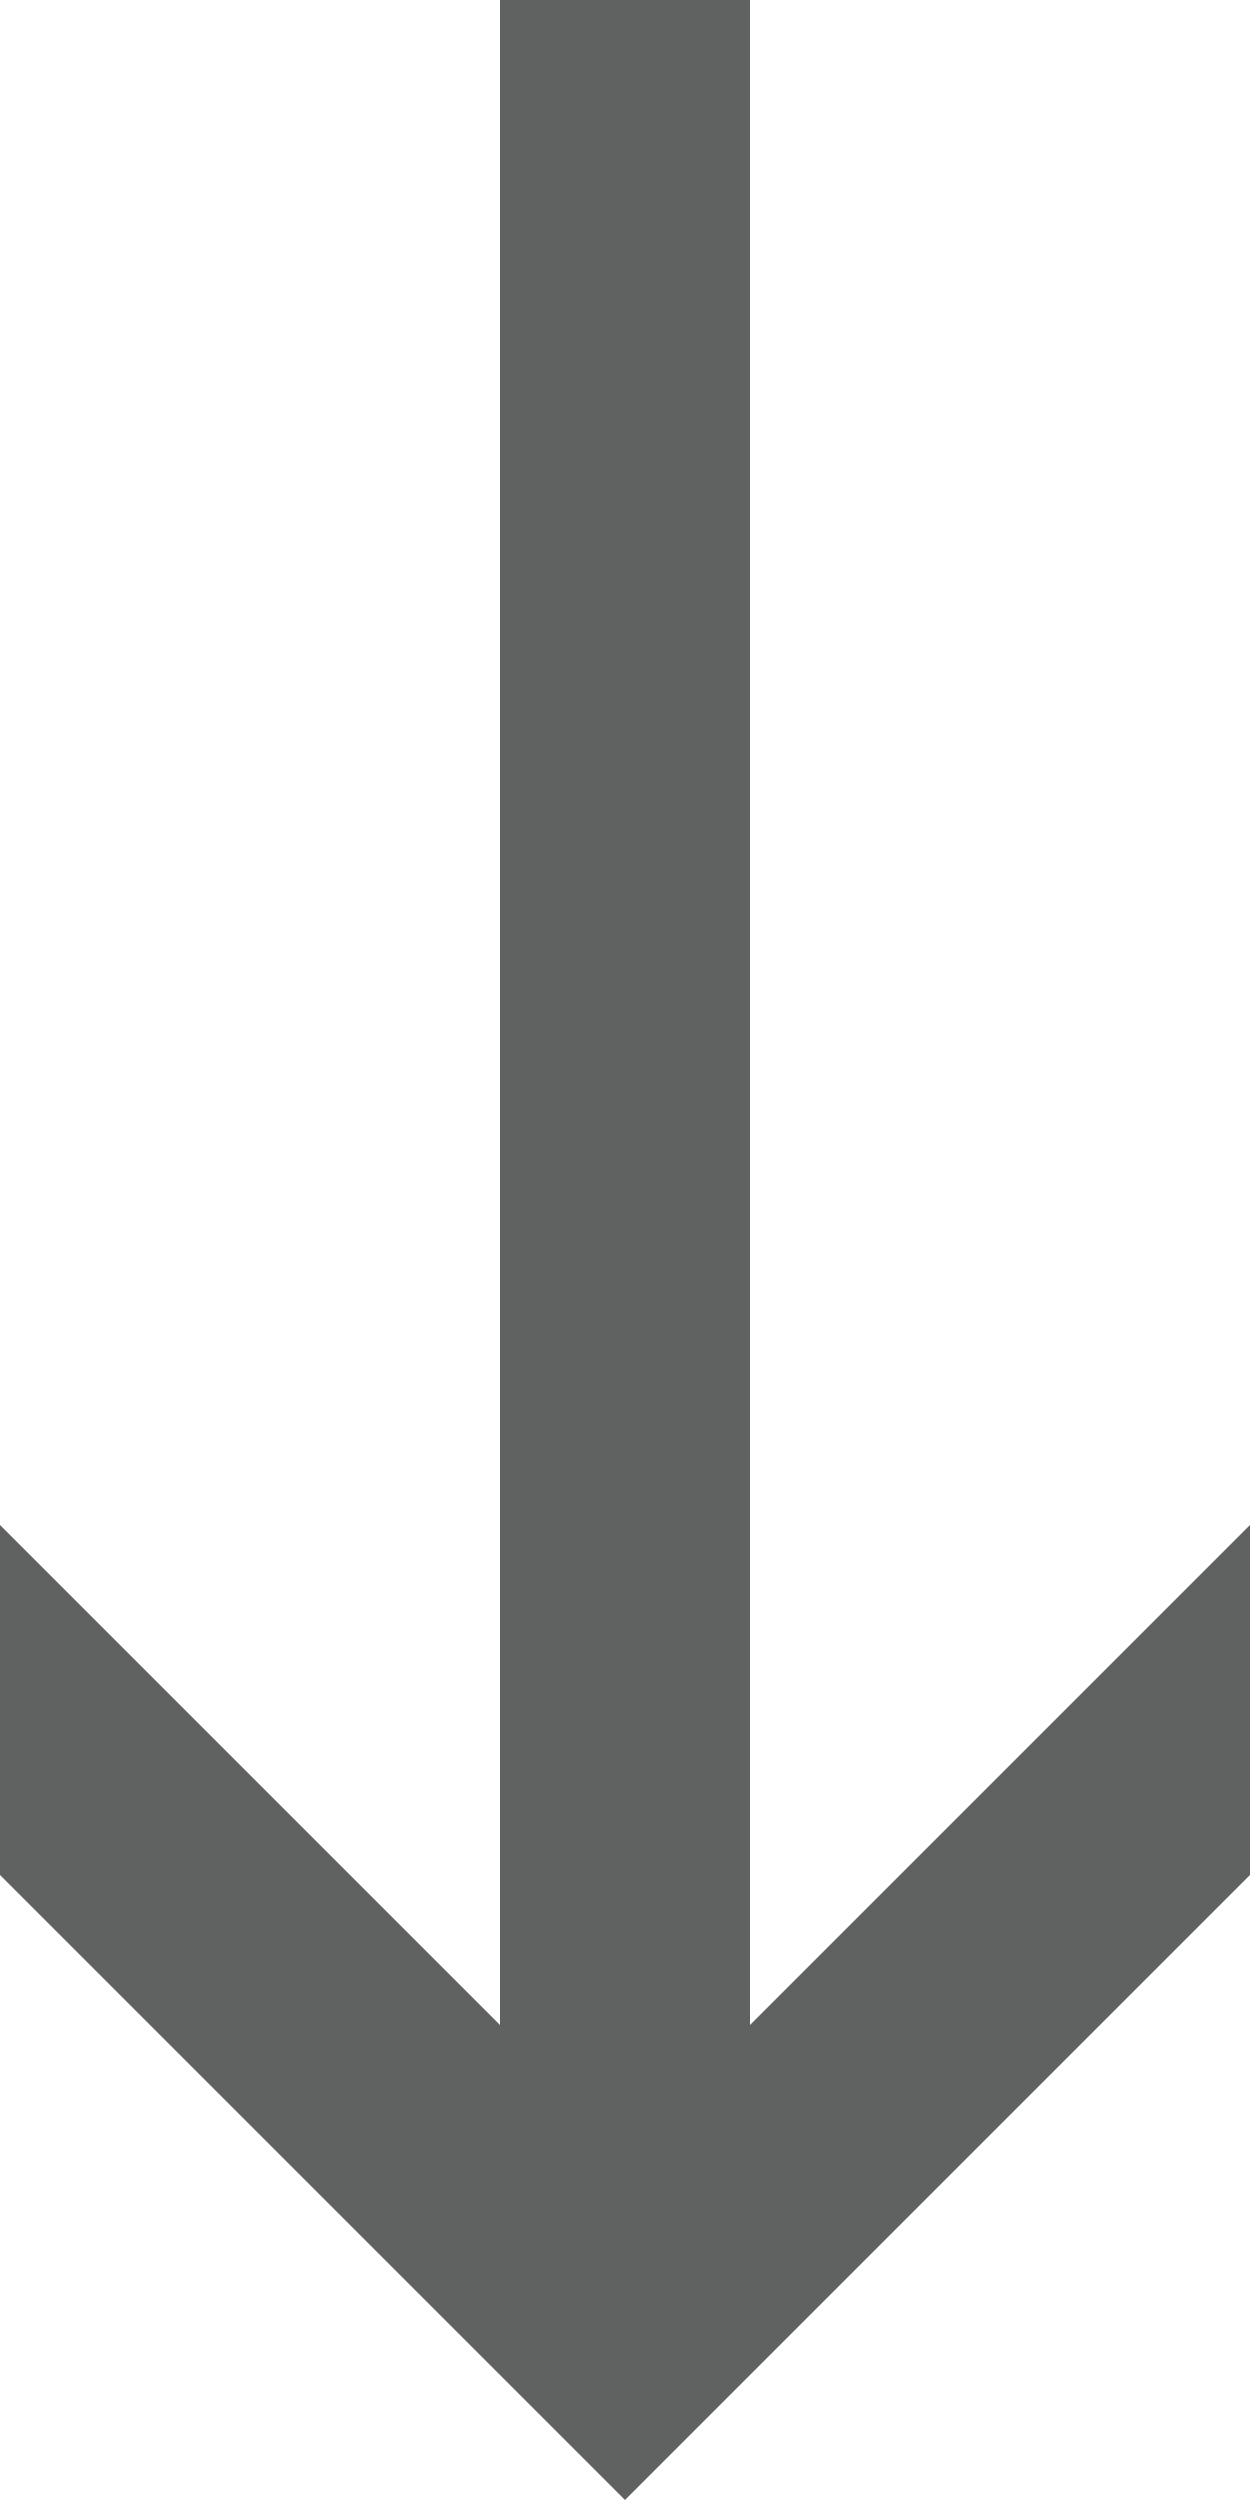
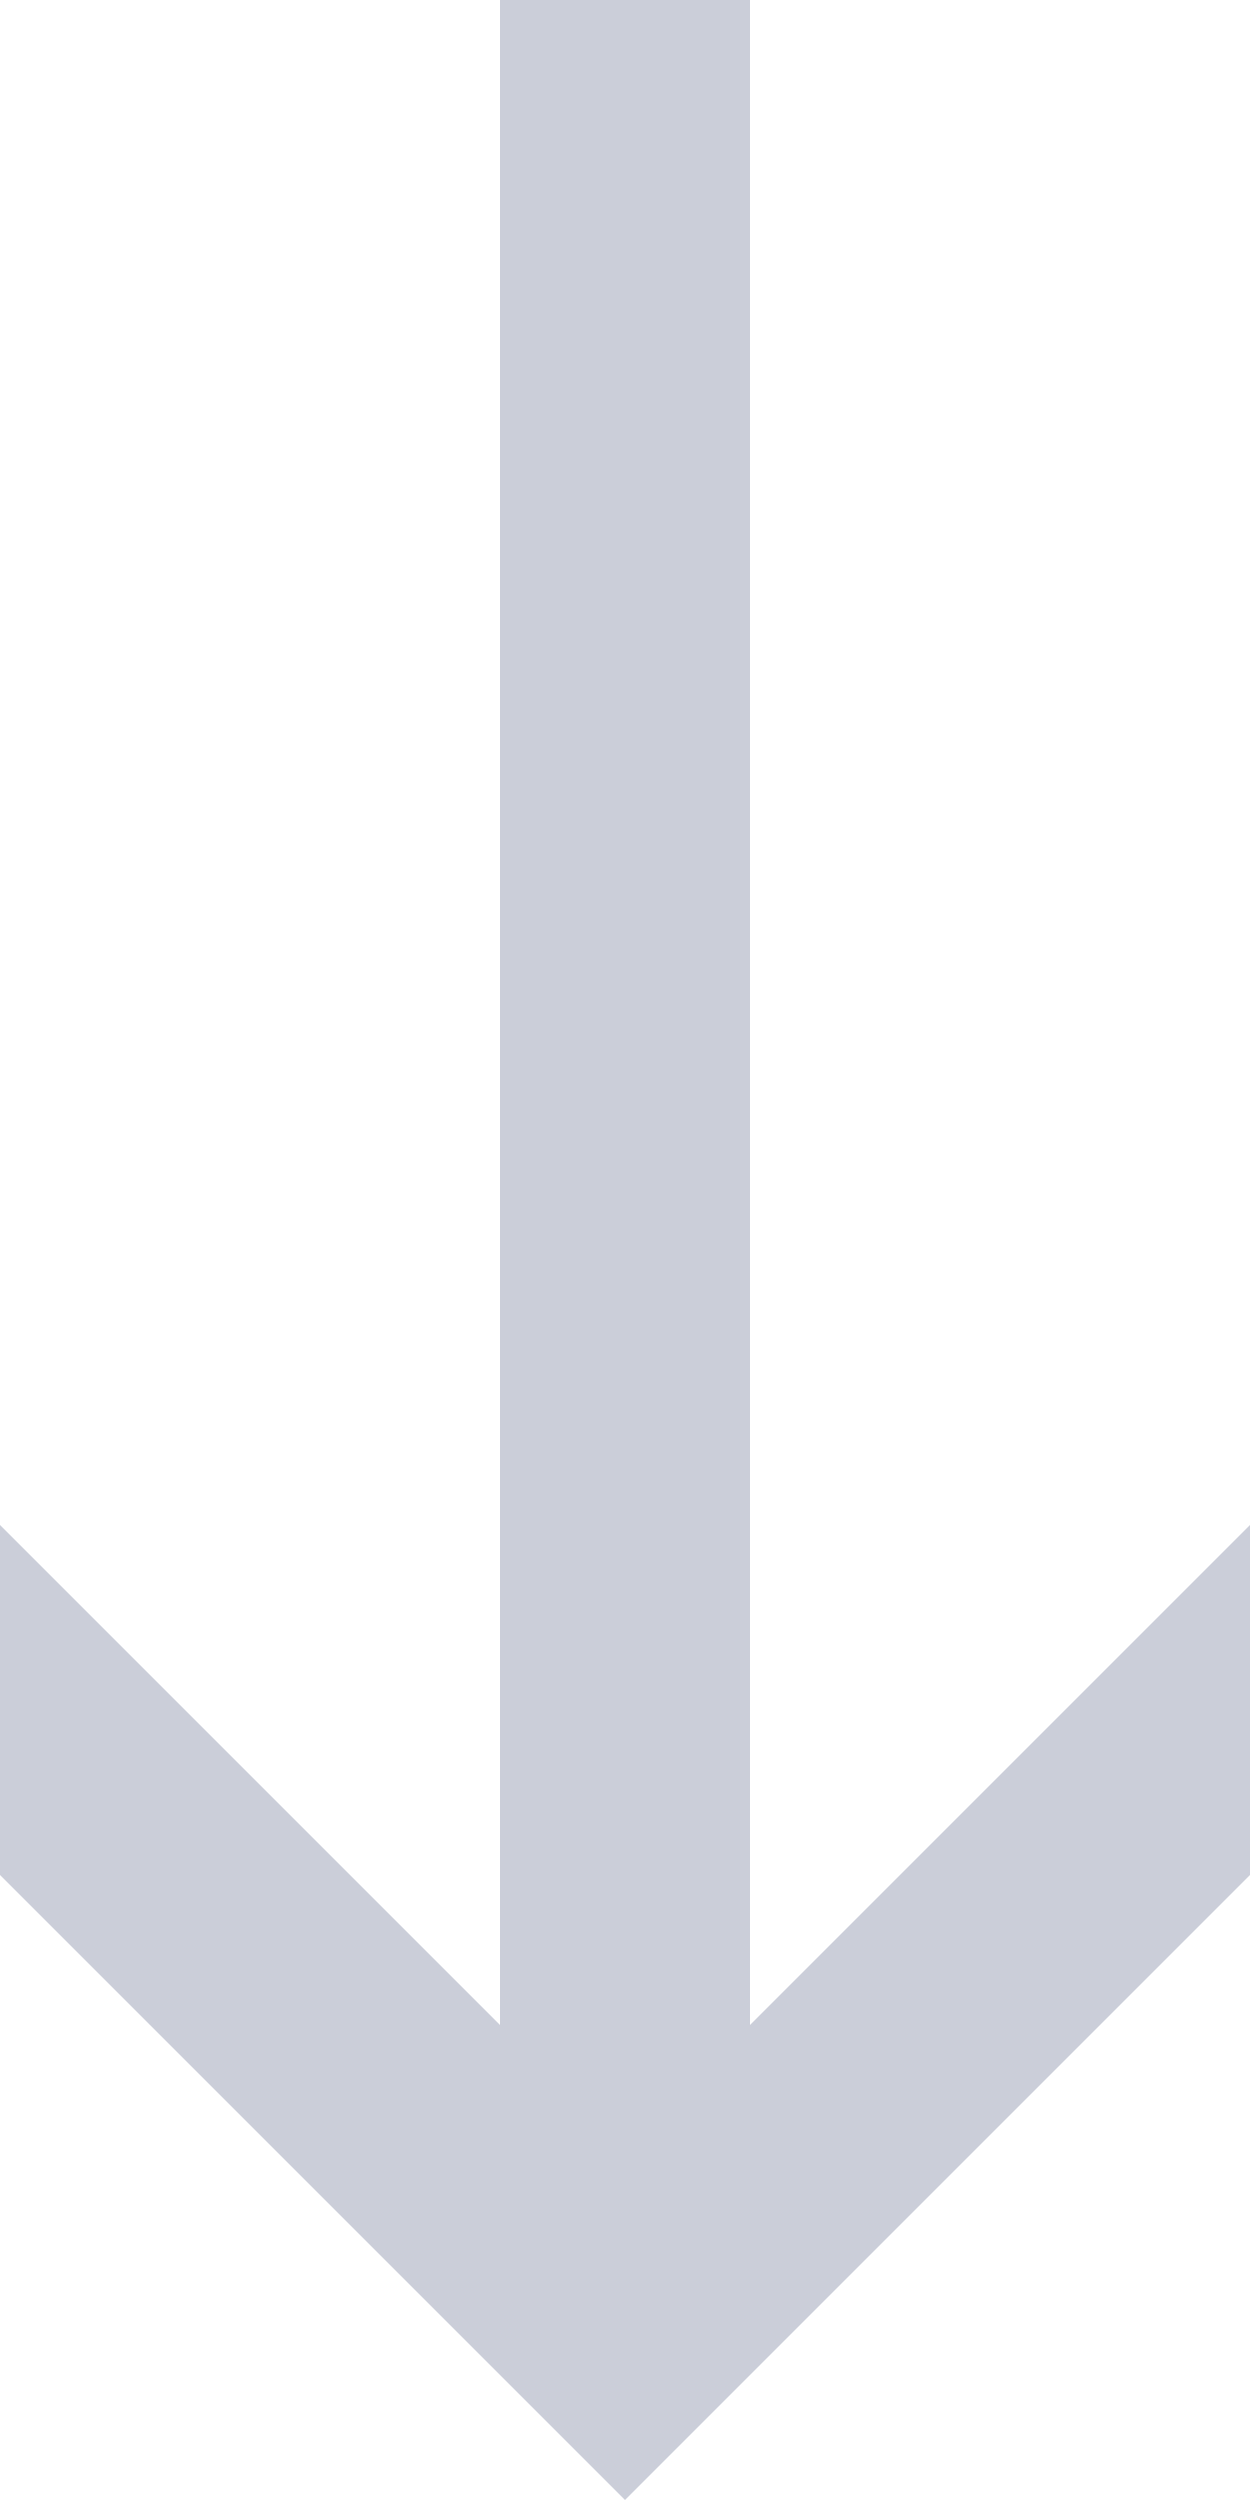
<svg xmlns="http://www.w3.org/2000/svg" version="1.1" id="Layer_1" x="0px" y="0px" viewBox="0 0 5 10" style="enable-background:new 0 0 5 10;" xml:space="preserve">
  <style type="text/css">
-   .st0{fill:#606161;}
+   .st0{fill:rgba(203, 206, 217, 1);}
</style>
  <polygon class="st0" points="3,8.1 3,0 2,0 2,8.1 0,6.1 0,7.5 2.5,10 5,7.5 5,6.1 " />
</svg>
